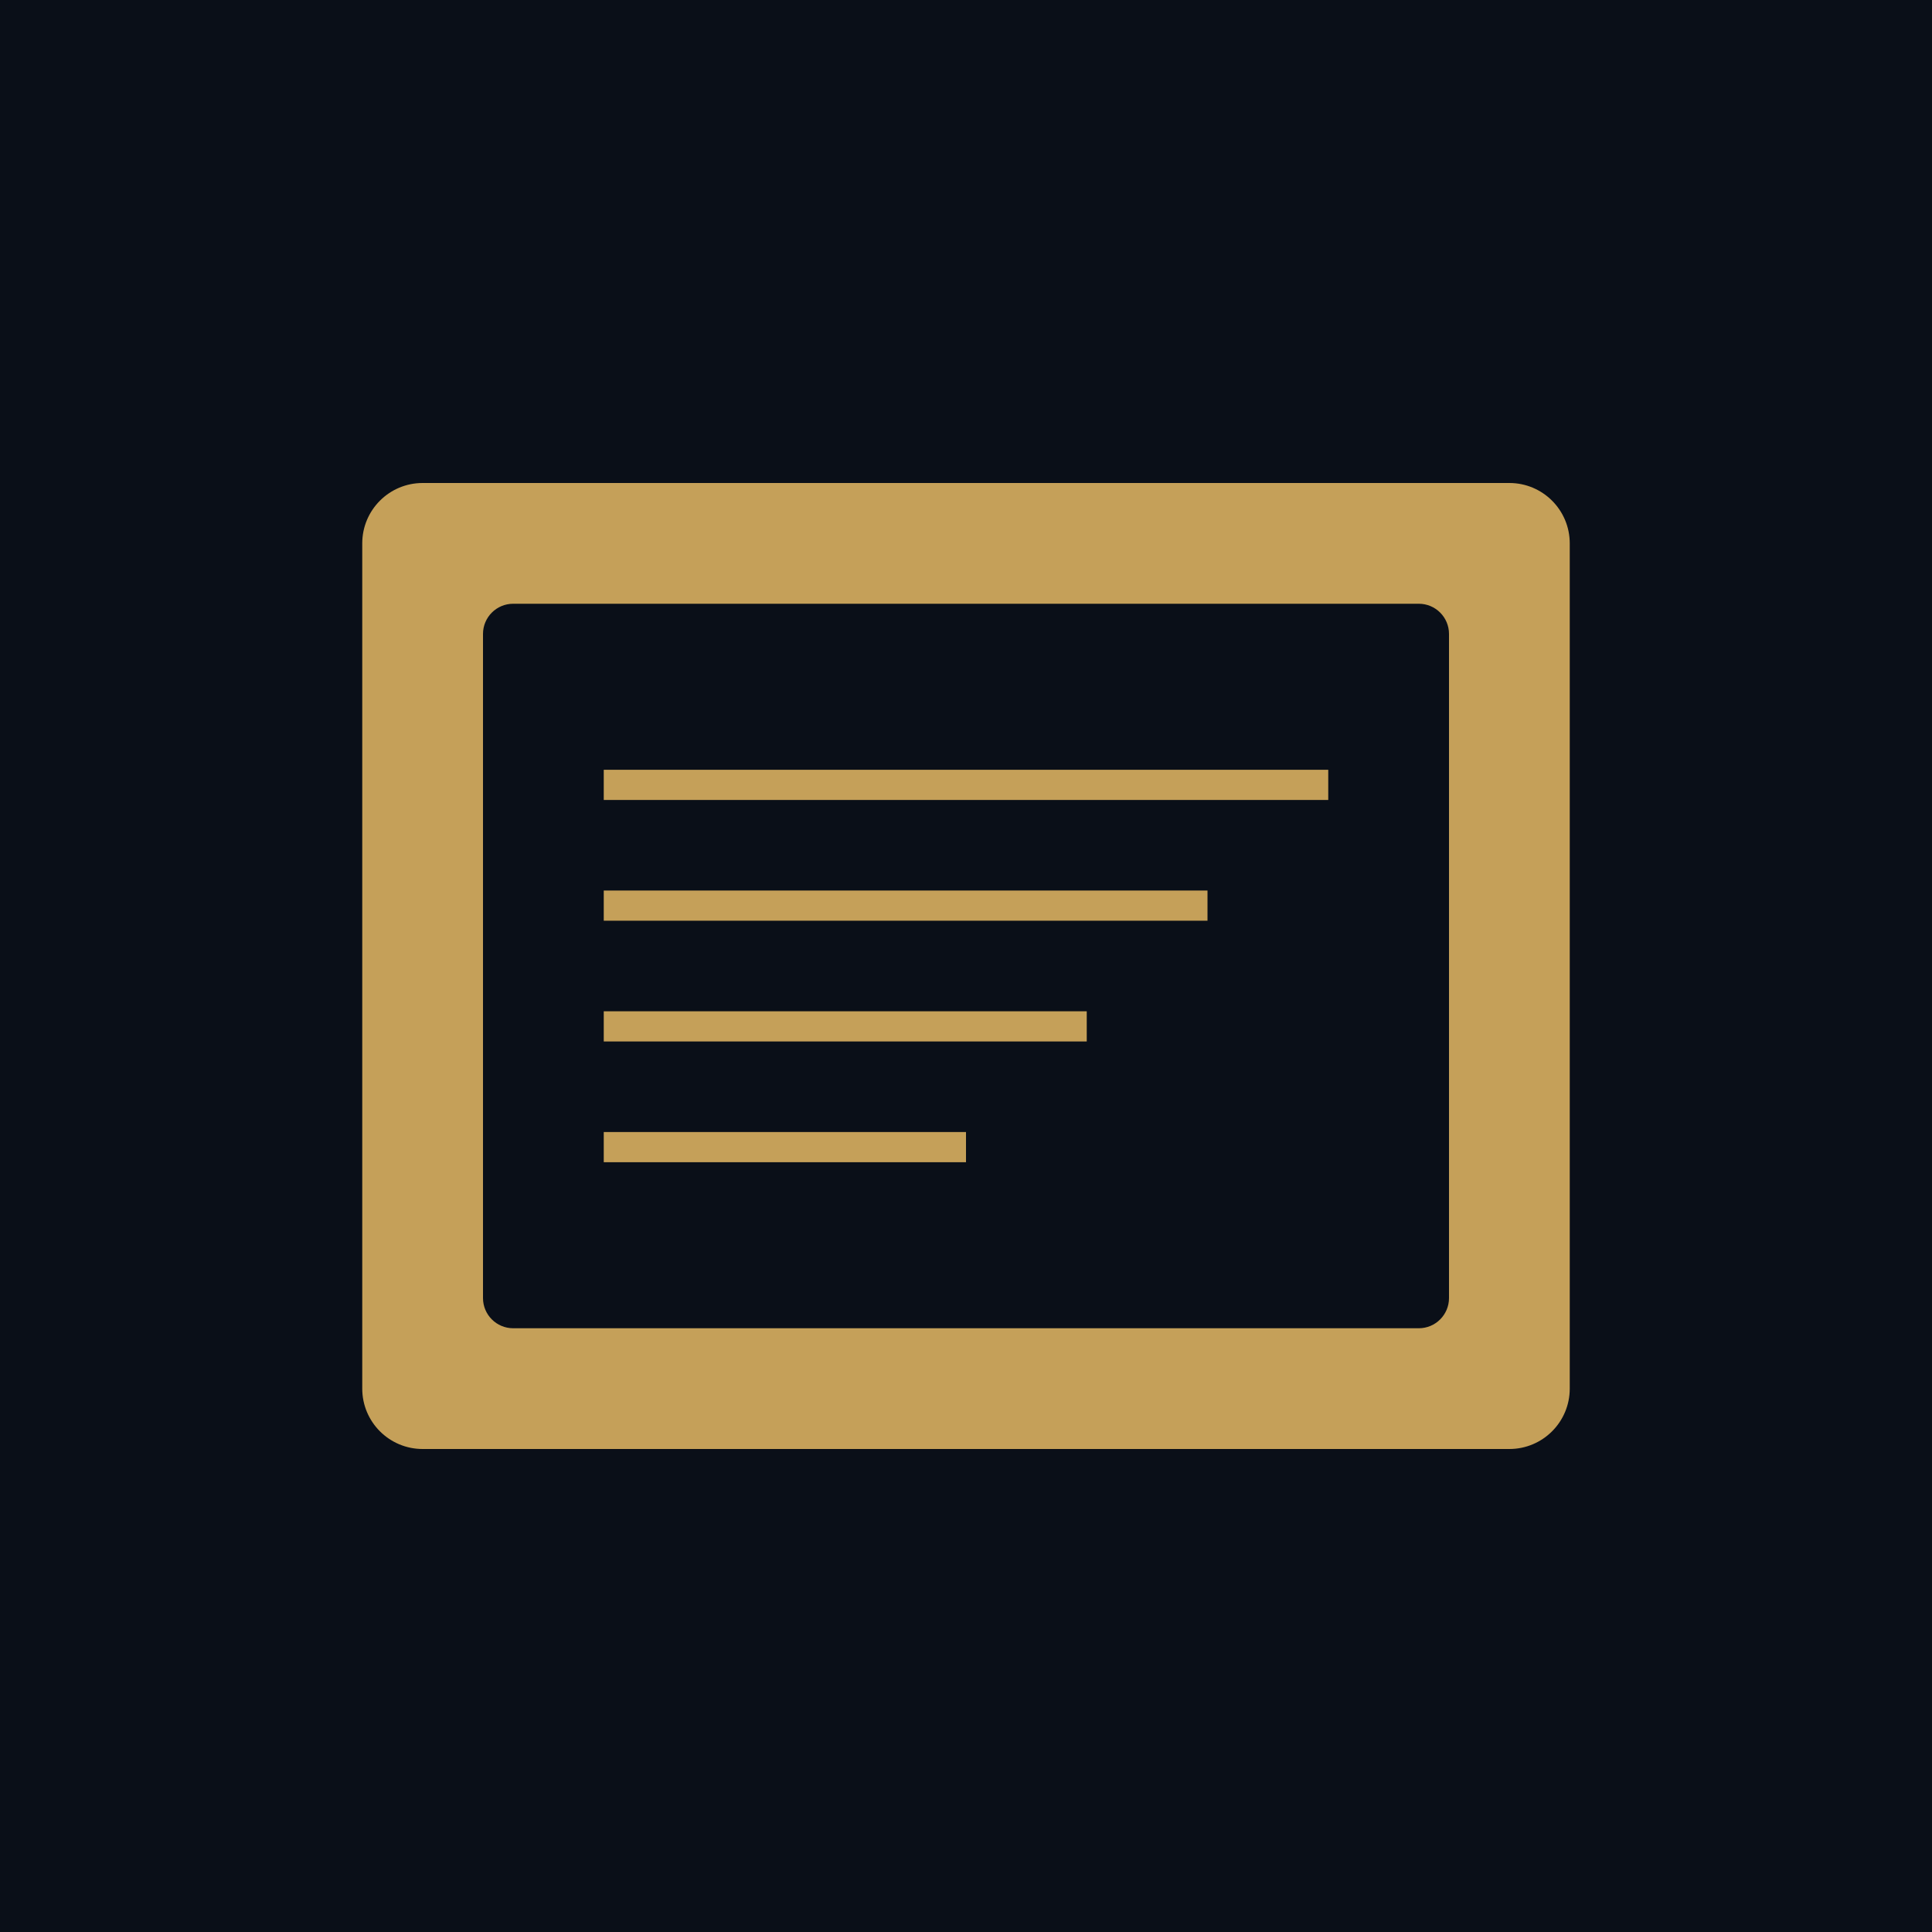
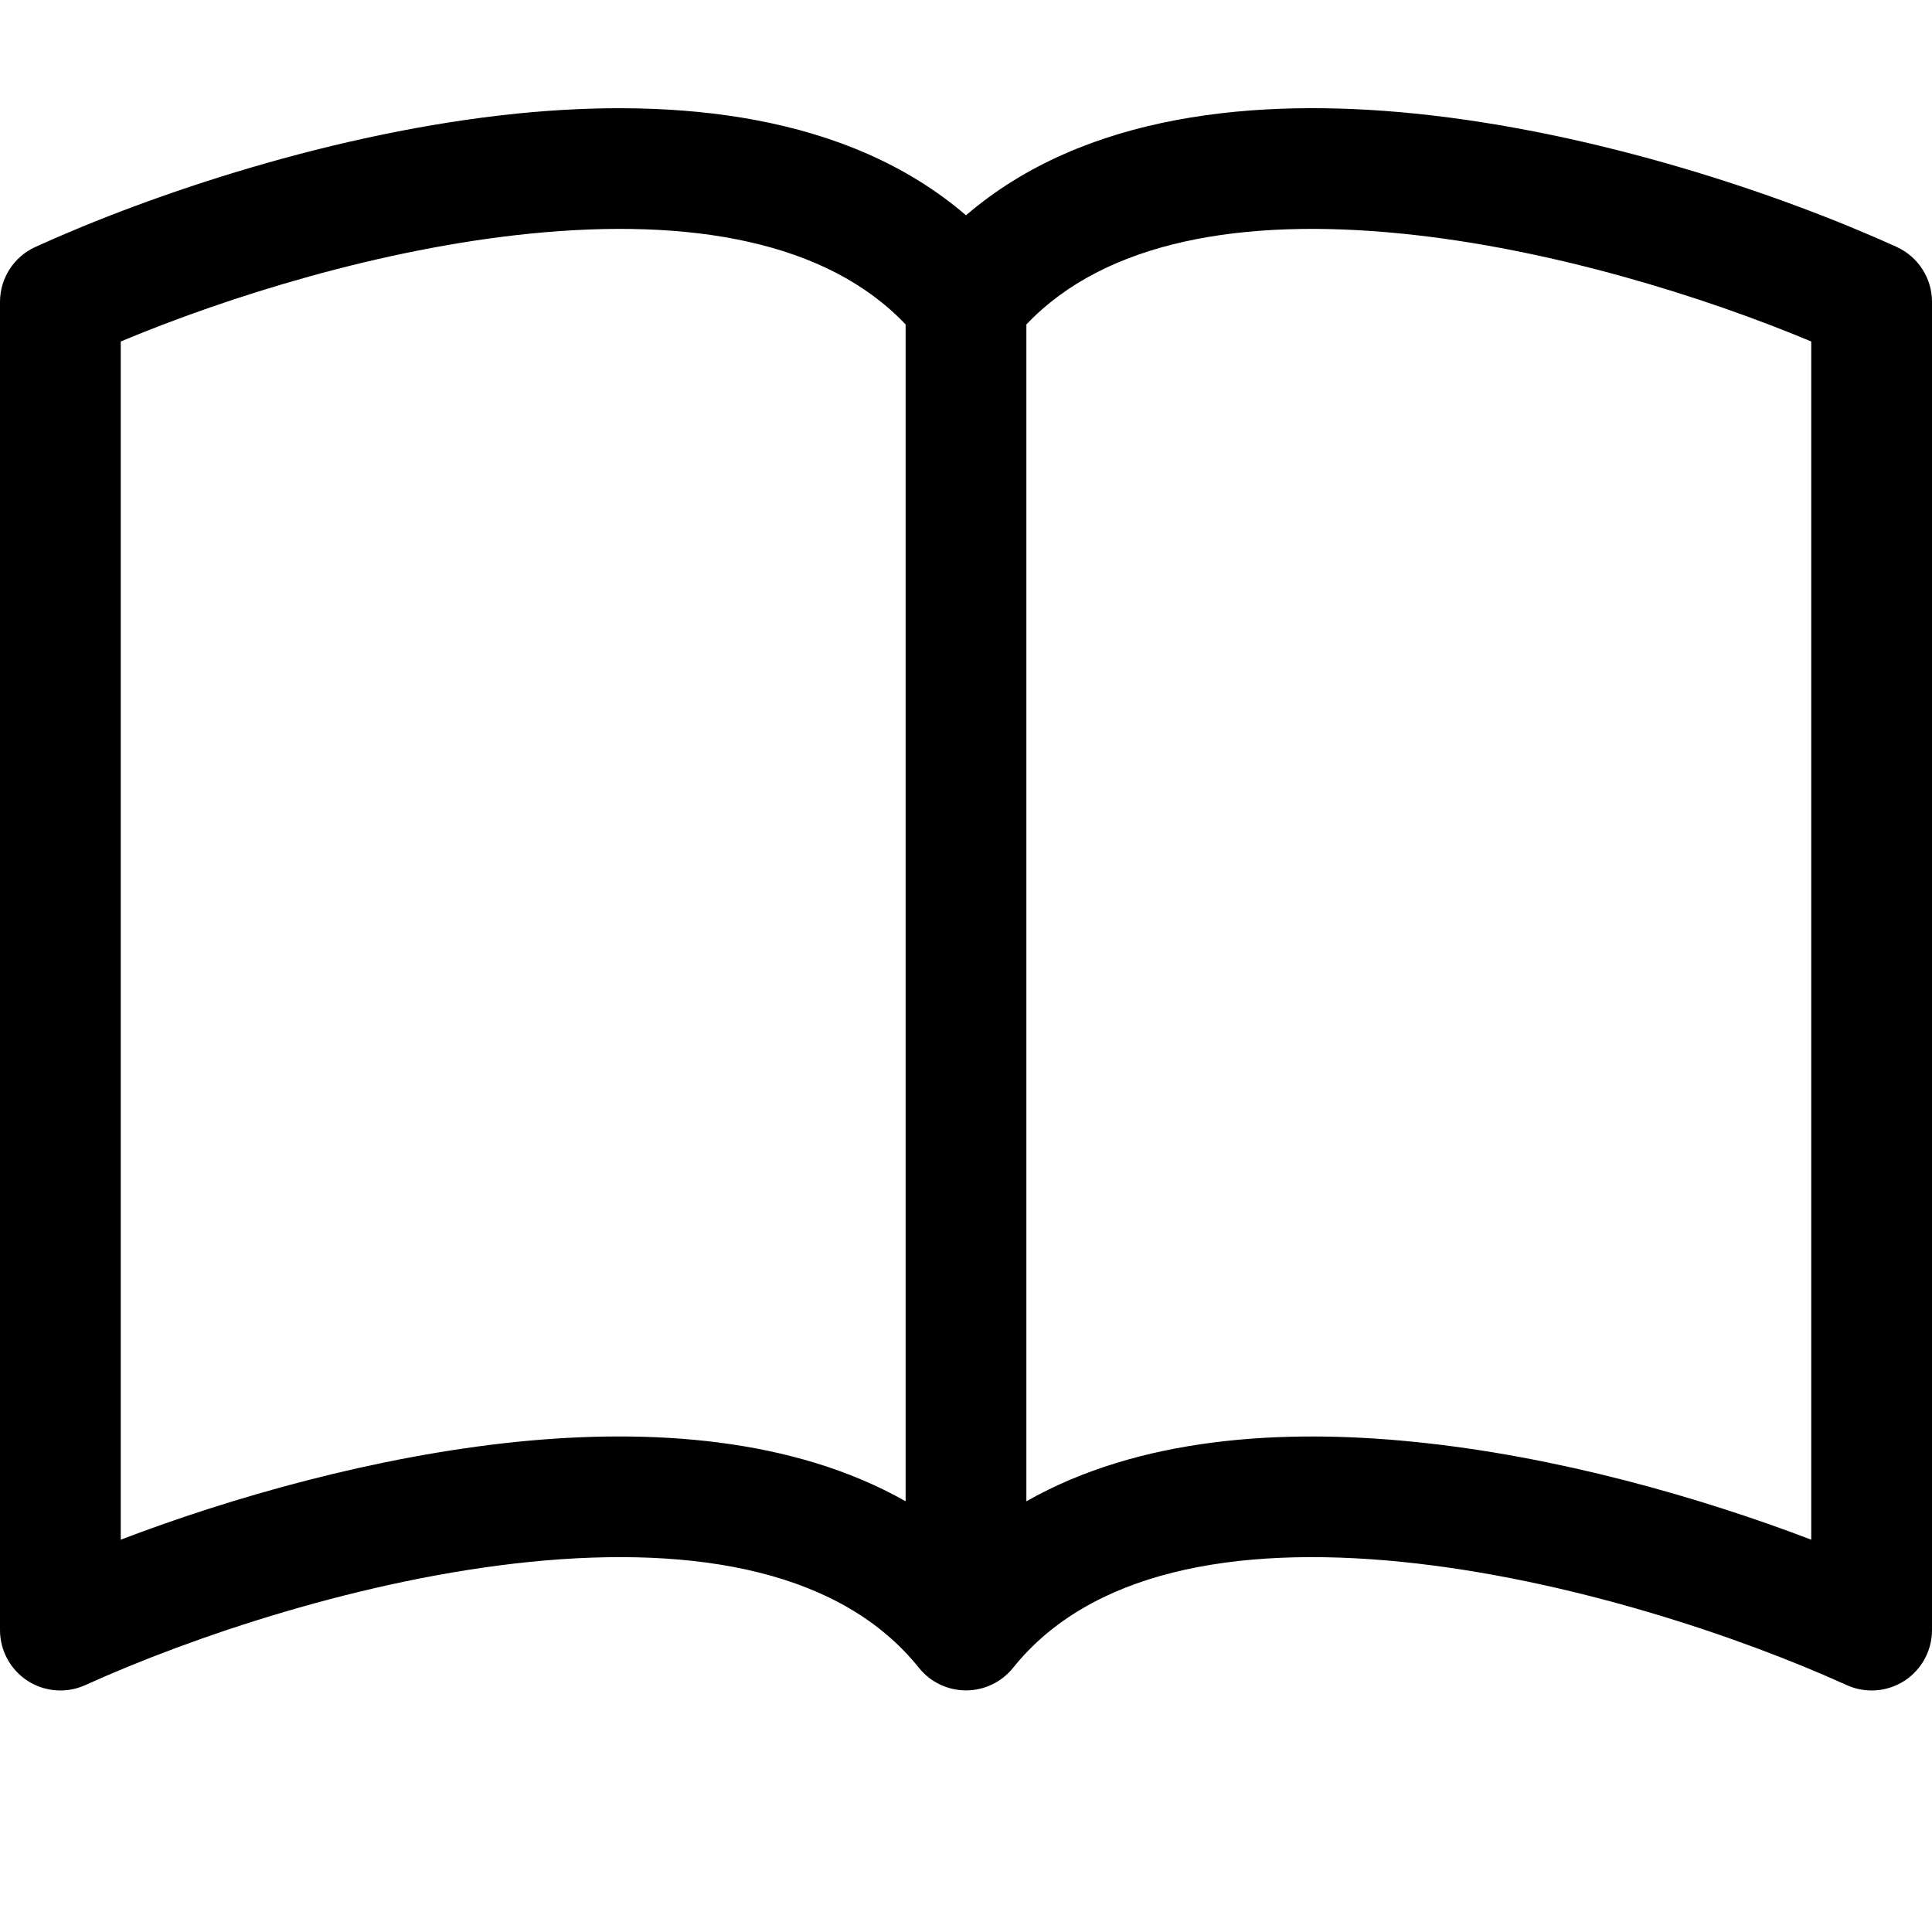
- <svg xmlns="http://www.w3.org/2000/svg" viewBox="0 0 32 32" width="32" height="32">
-   <rect width="32" height="32" fill="#0a0f18" />
-   <rect x="6" y="8" width="20" height="16" fill="#c5a059" rx="1" />
-   <rect x="8" y="10" width="16" height="12" fill="#0a0f18" rx="0.5" />
-   <line x1="10" y1="13" x2="22" y2="13" stroke="#c5a059" stroke-width="0.5" />
-   <line x1="10" y1="15" x2="20" y2="15" stroke="#c5a059" stroke-width="0.5" />
-   <line x1="10" y1="17" x2="18" y2="17" stroke="#c5a059" stroke-width="0.5" />
-   <line x1="10" y1="19" x2="16" y2="19" stroke="#c5a059" stroke-width="0.5" />
+ <svg xmlns="http://www.w3.org/2000/svg" width="16" height="16" fill="currentColor" class="bi bi-book" viewBox="0 0 16 16">
+   <path d="M1 2.828c.885-.37 2.154-.769 3.388-.893 1.33-.134 2.458.063 3.112.752v9.746c-.935-.53-2.12-.603-3.213-.493-1.18.12-2.37.461-3.287.811zm7.5-.141c.654-.689 1.782-.886 3.112-.752 1.234.124 2.503.523 3.388.893v9.923c-.918-.35-2.107-.692-3.287-.81-1.094-.111-2.278-.039-3.213.492zM8 1.783C7.015.936 5.587.81 4.287.94c-1.514.153-3.042.672-3.994 1.105A.5.5 0 0 0 0 2.5v11a.5.5 0 0 0 .707.455c.882-.4 2.303-.881 3.68-1.02 1.409-.142 2.59.087 3.223.877a.5.5 0 0 0 .78 0c.633-.79 1.814-1.019 3.222-.877 1.378.139 2.8.62 3.681 1.02A.5.5 0 0 0 16 13.5v-11a.5.5 0 0 0-.293-.455c-.952-.433-2.48-.952-3.994-1.105C10.413.809 8.985.936 8 1.783" />
</svg>
